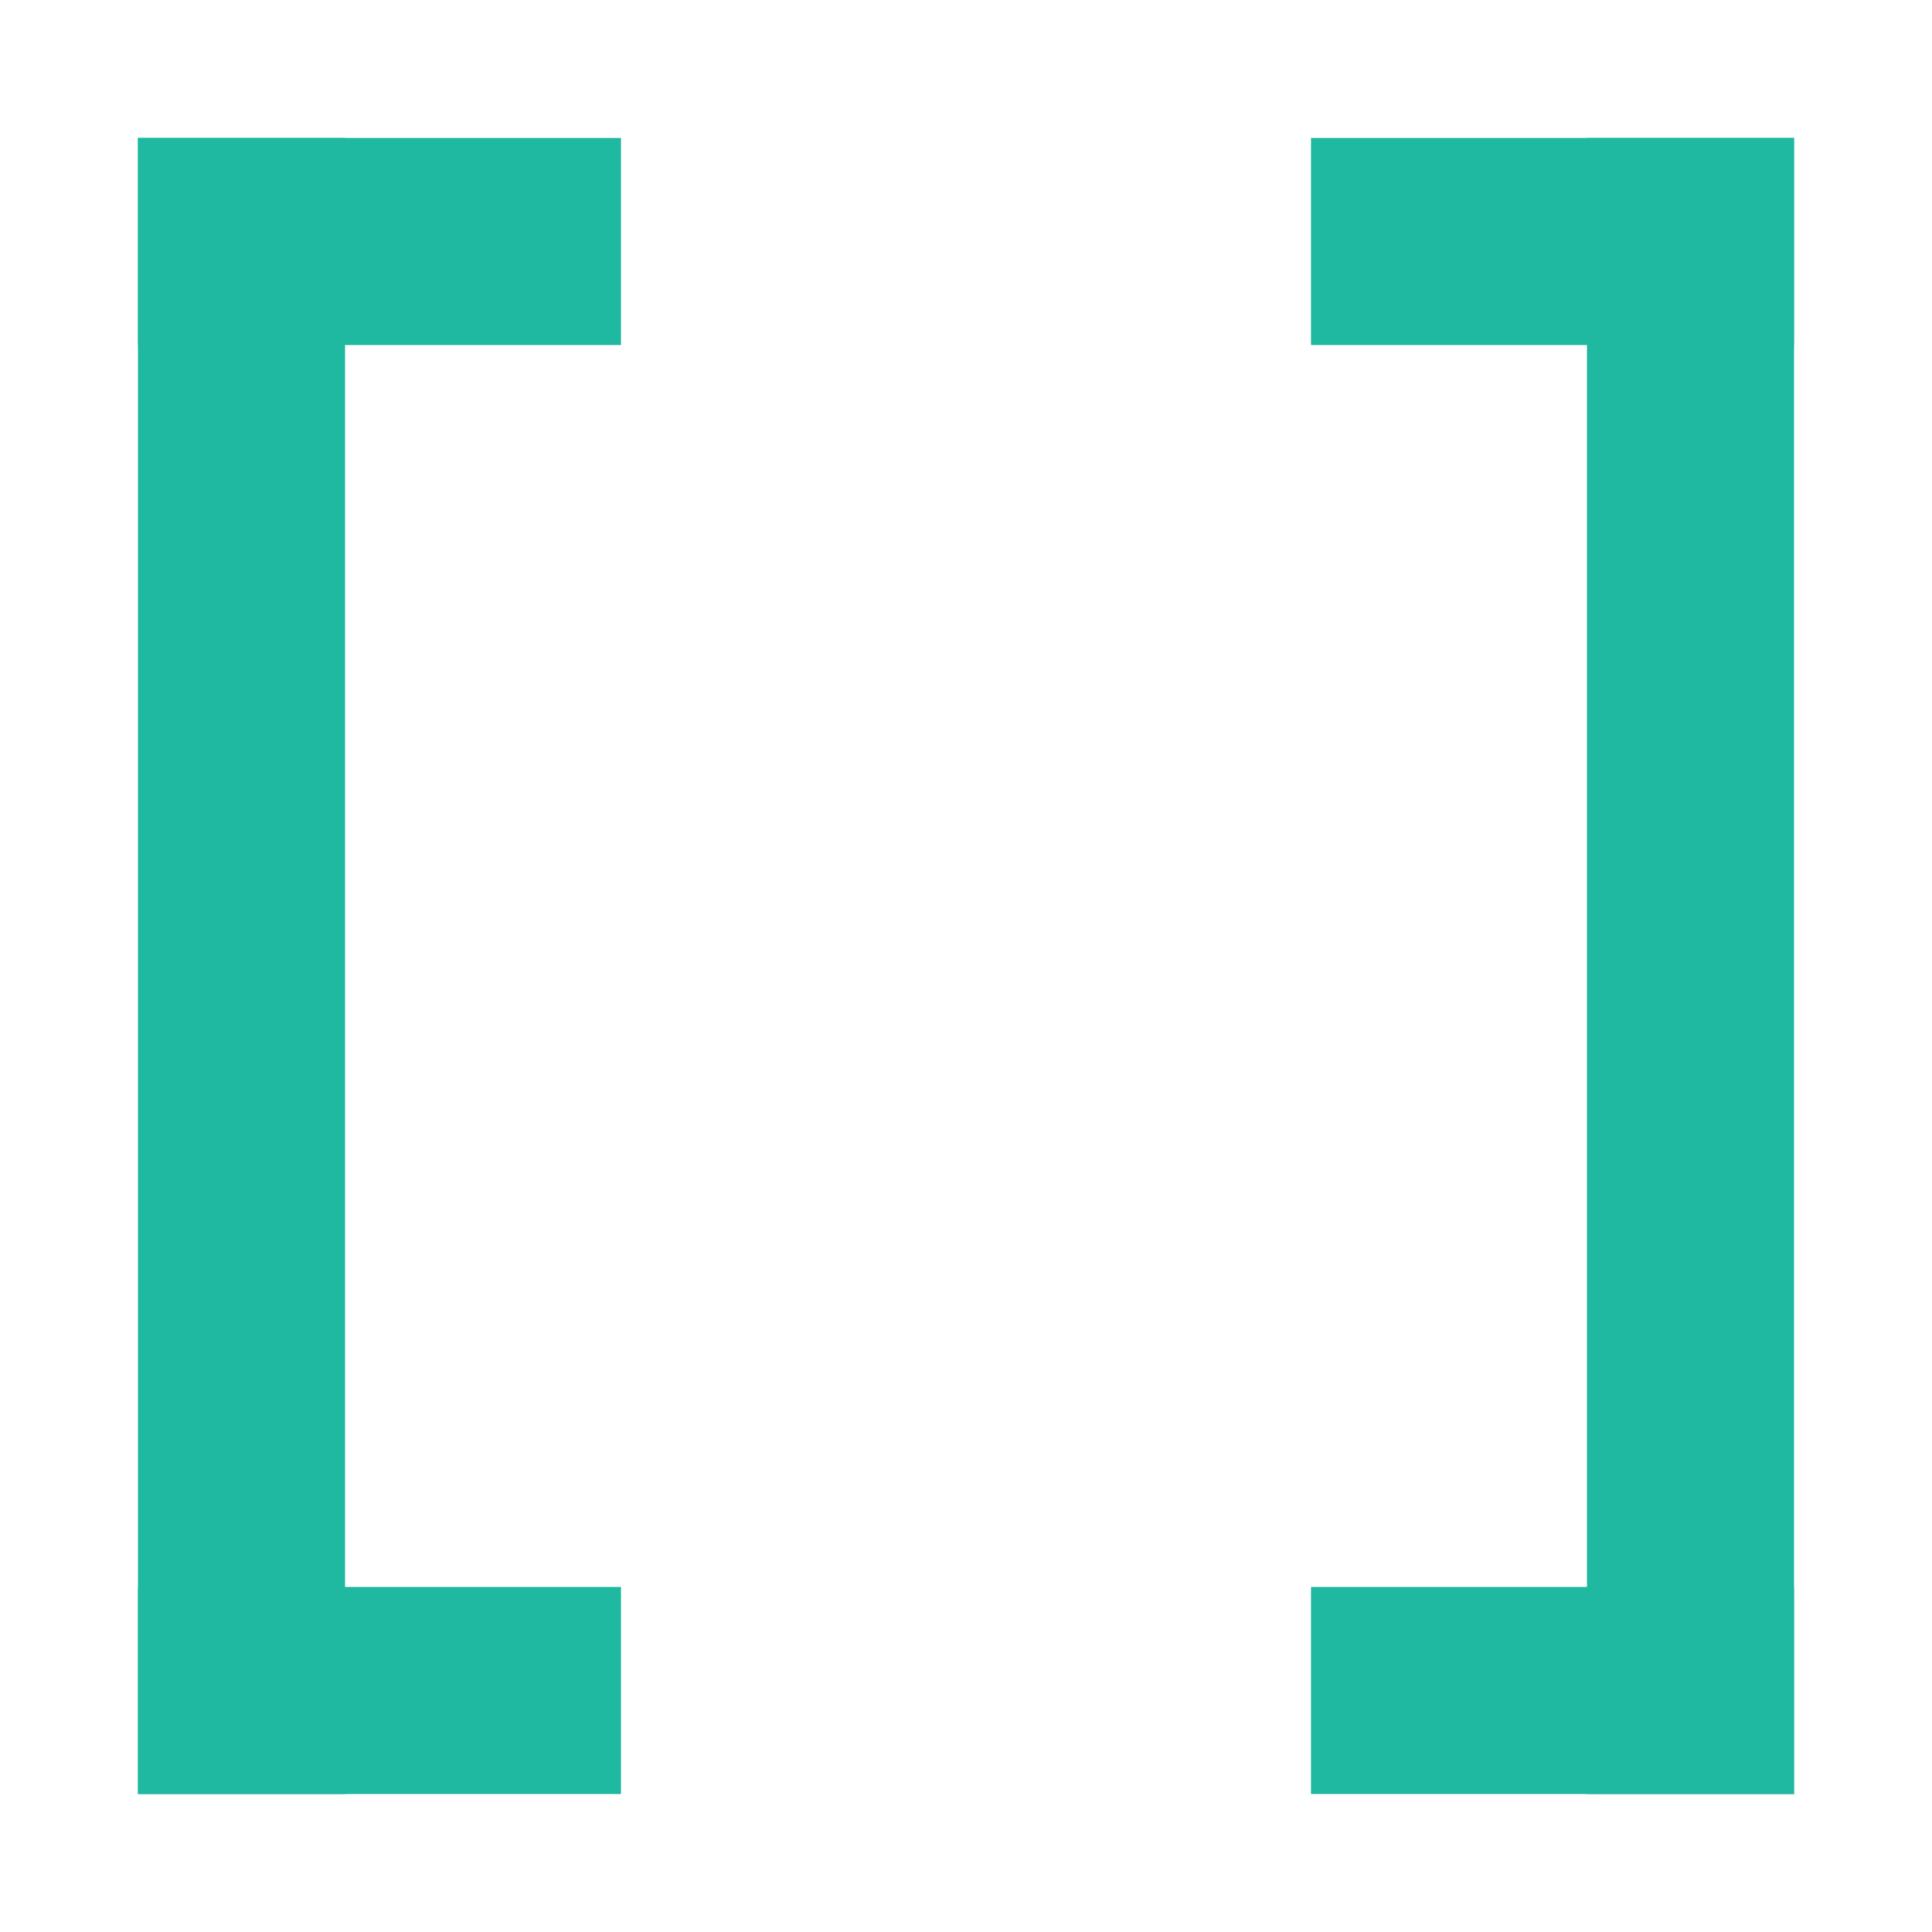
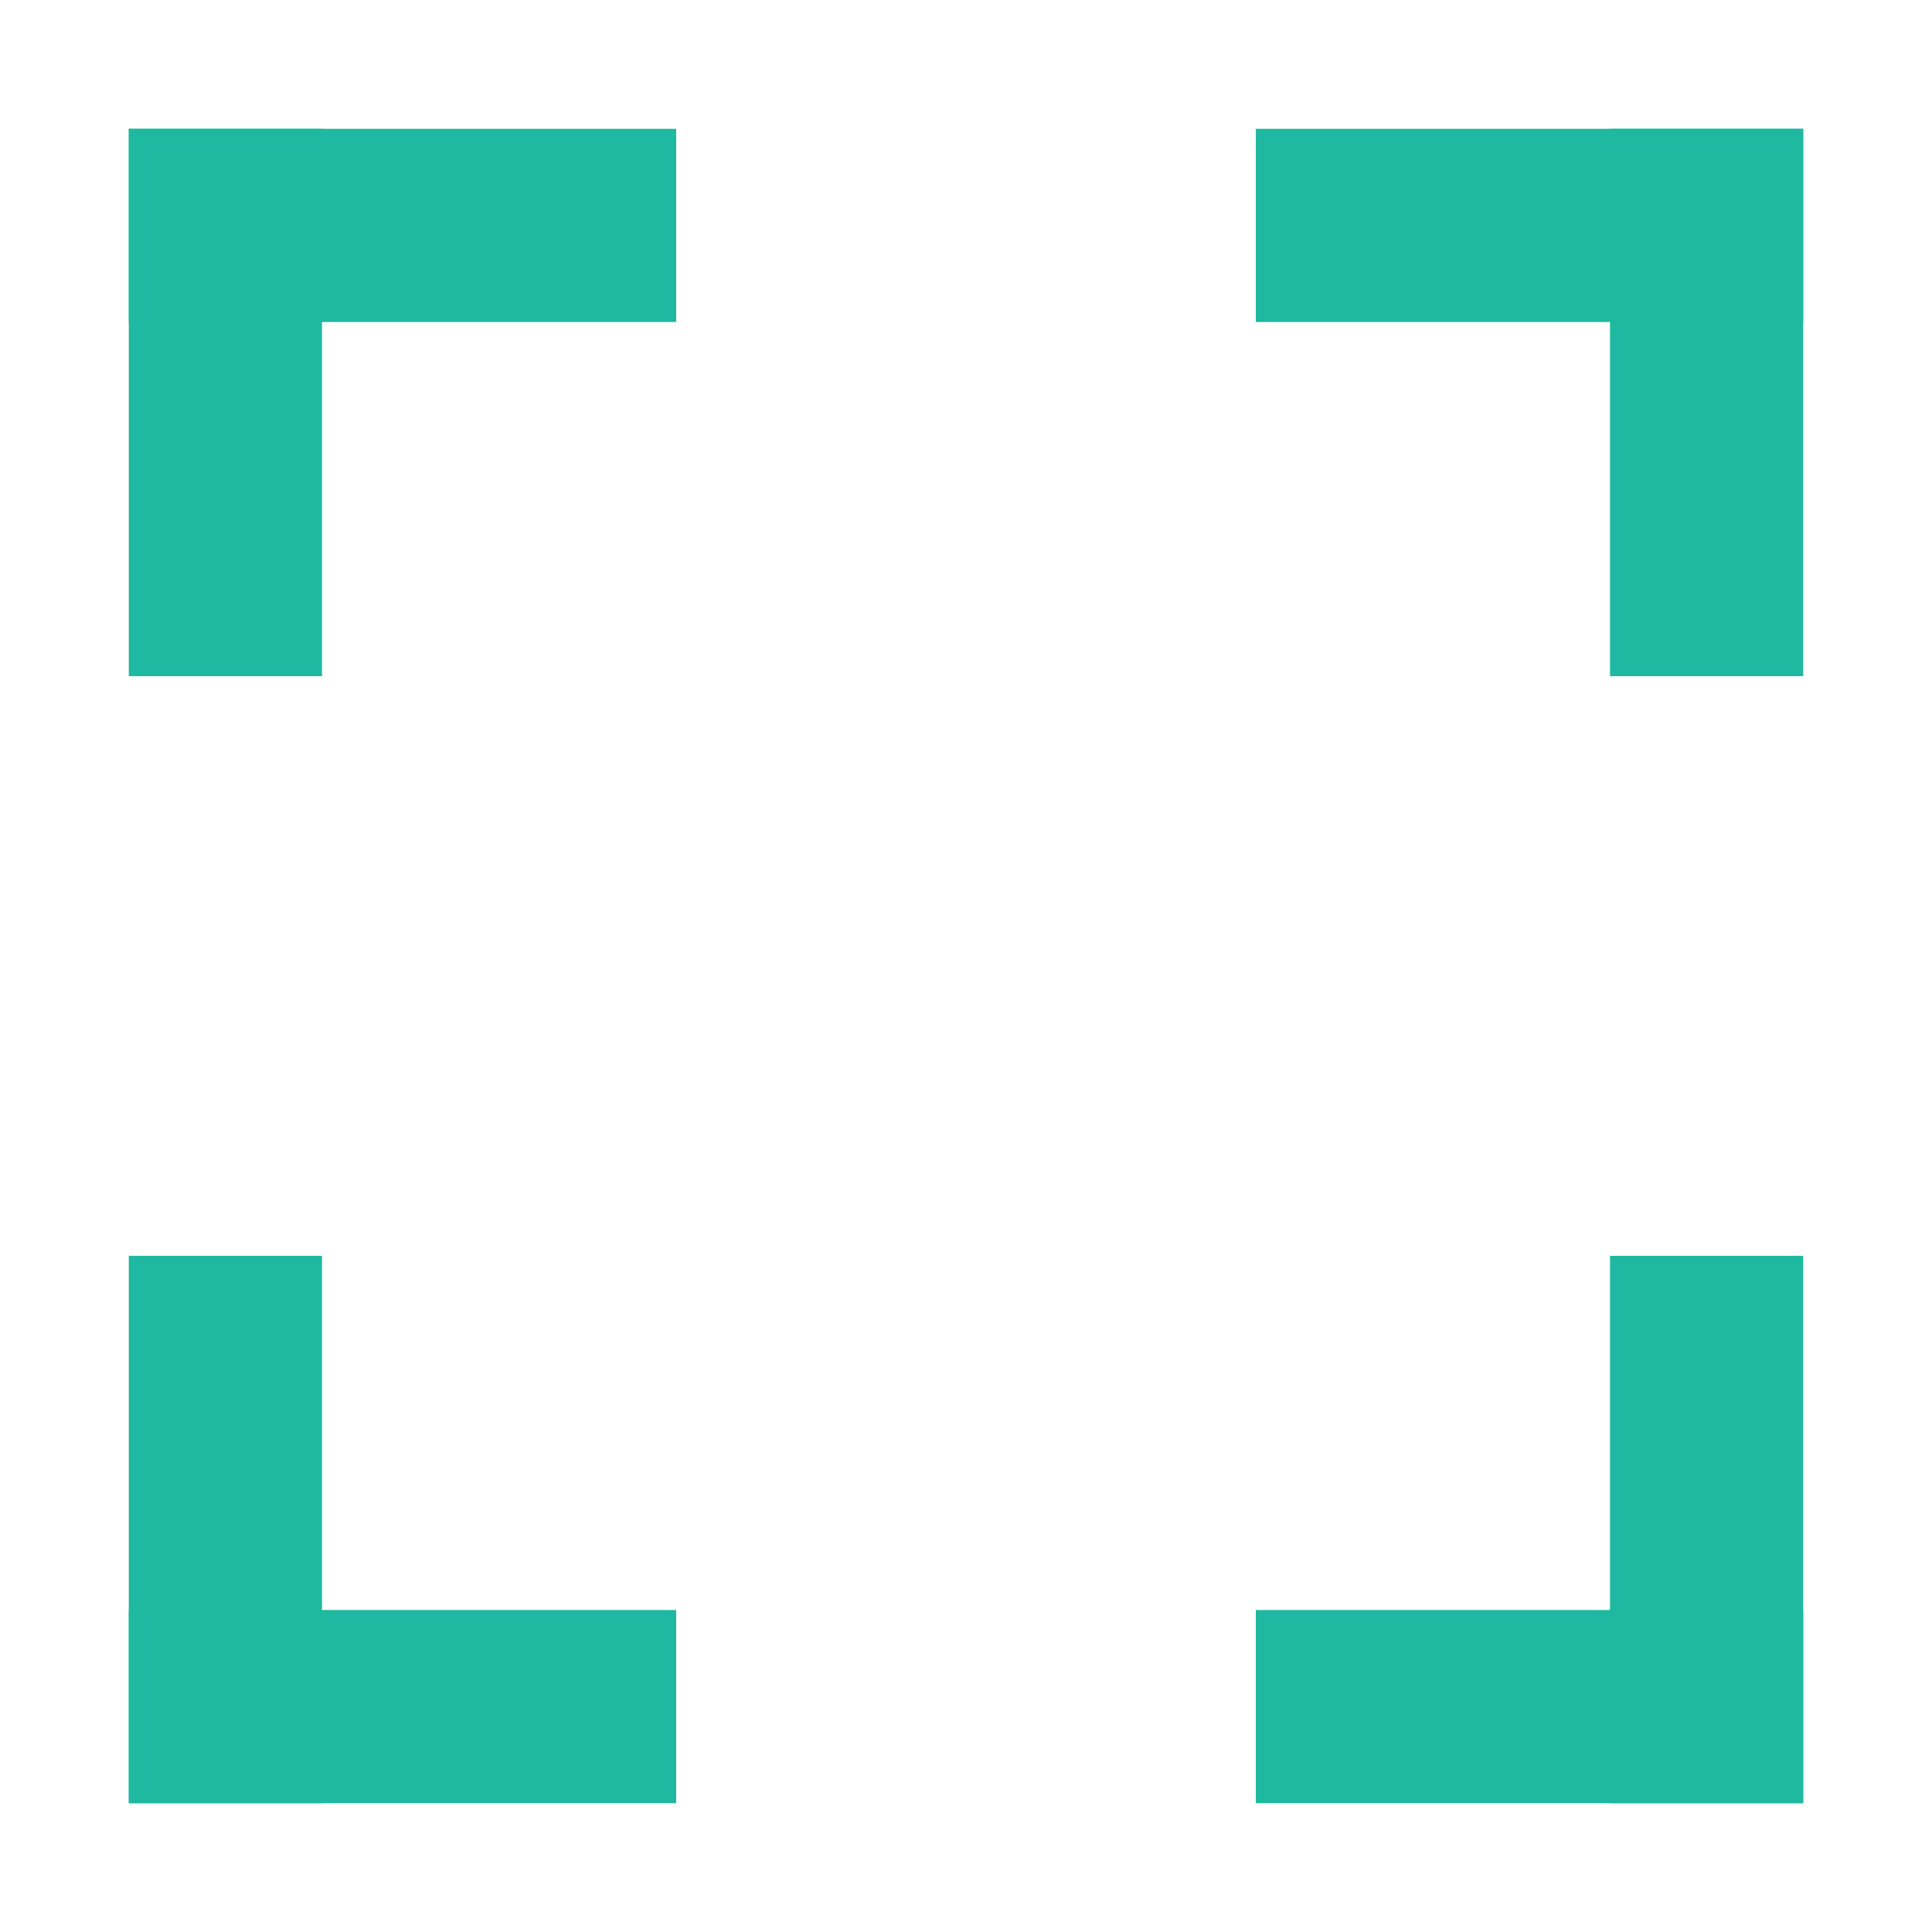
- <svg xmlns="http://www.w3.org/2000/svg" viewBox="0 0 56 56">
-   <rect x="4" y="4" width="14" height="6" fill="#1FB8A0" />
-   <rect x="4" y="4" width="6" height="48" fill="#1FB8A0" />
-   <rect x="4" y="46" width="14" height="6" fill="#1FB8A0" />
-   <rect x="38" y="4" width="14" height="6" fill="#1FB8A0" />
-   <rect x="46" y="4" width="6" height="48" fill="#1FB8A0" />
-   <rect x="38" y="46" width="14" height="6" fill="#1FB8A0" />
+ <svg xmlns="http://www.w3.org/2000/svg" viewBox="0 0 120 120" fill="none">
+   <rect x="8" y="8" width="34" height="12" fill="#1FB8A0" />
+   <rect x="8" y="8" width="12" height="34" fill="#1FB8A0" />
+   <rect x="78" y="8" width="34" height="12" fill="#1FB8A0" />
+   <rect x="100" y="8" width="12" height="34" fill="#1FB8A0" />
+   <rect x="8" y="100" width="34" height="12" fill="#1FB8A0" />
+   <rect x="8" y="78" width="12" height="34" fill="#1FB8A0" />
+   <rect x="78" y="100" width="34" height="12" fill="#1FB8A0" />
+   <rect x="100" y="78" width="12" height="34" fill="#1FB8A0" />
</svg>
